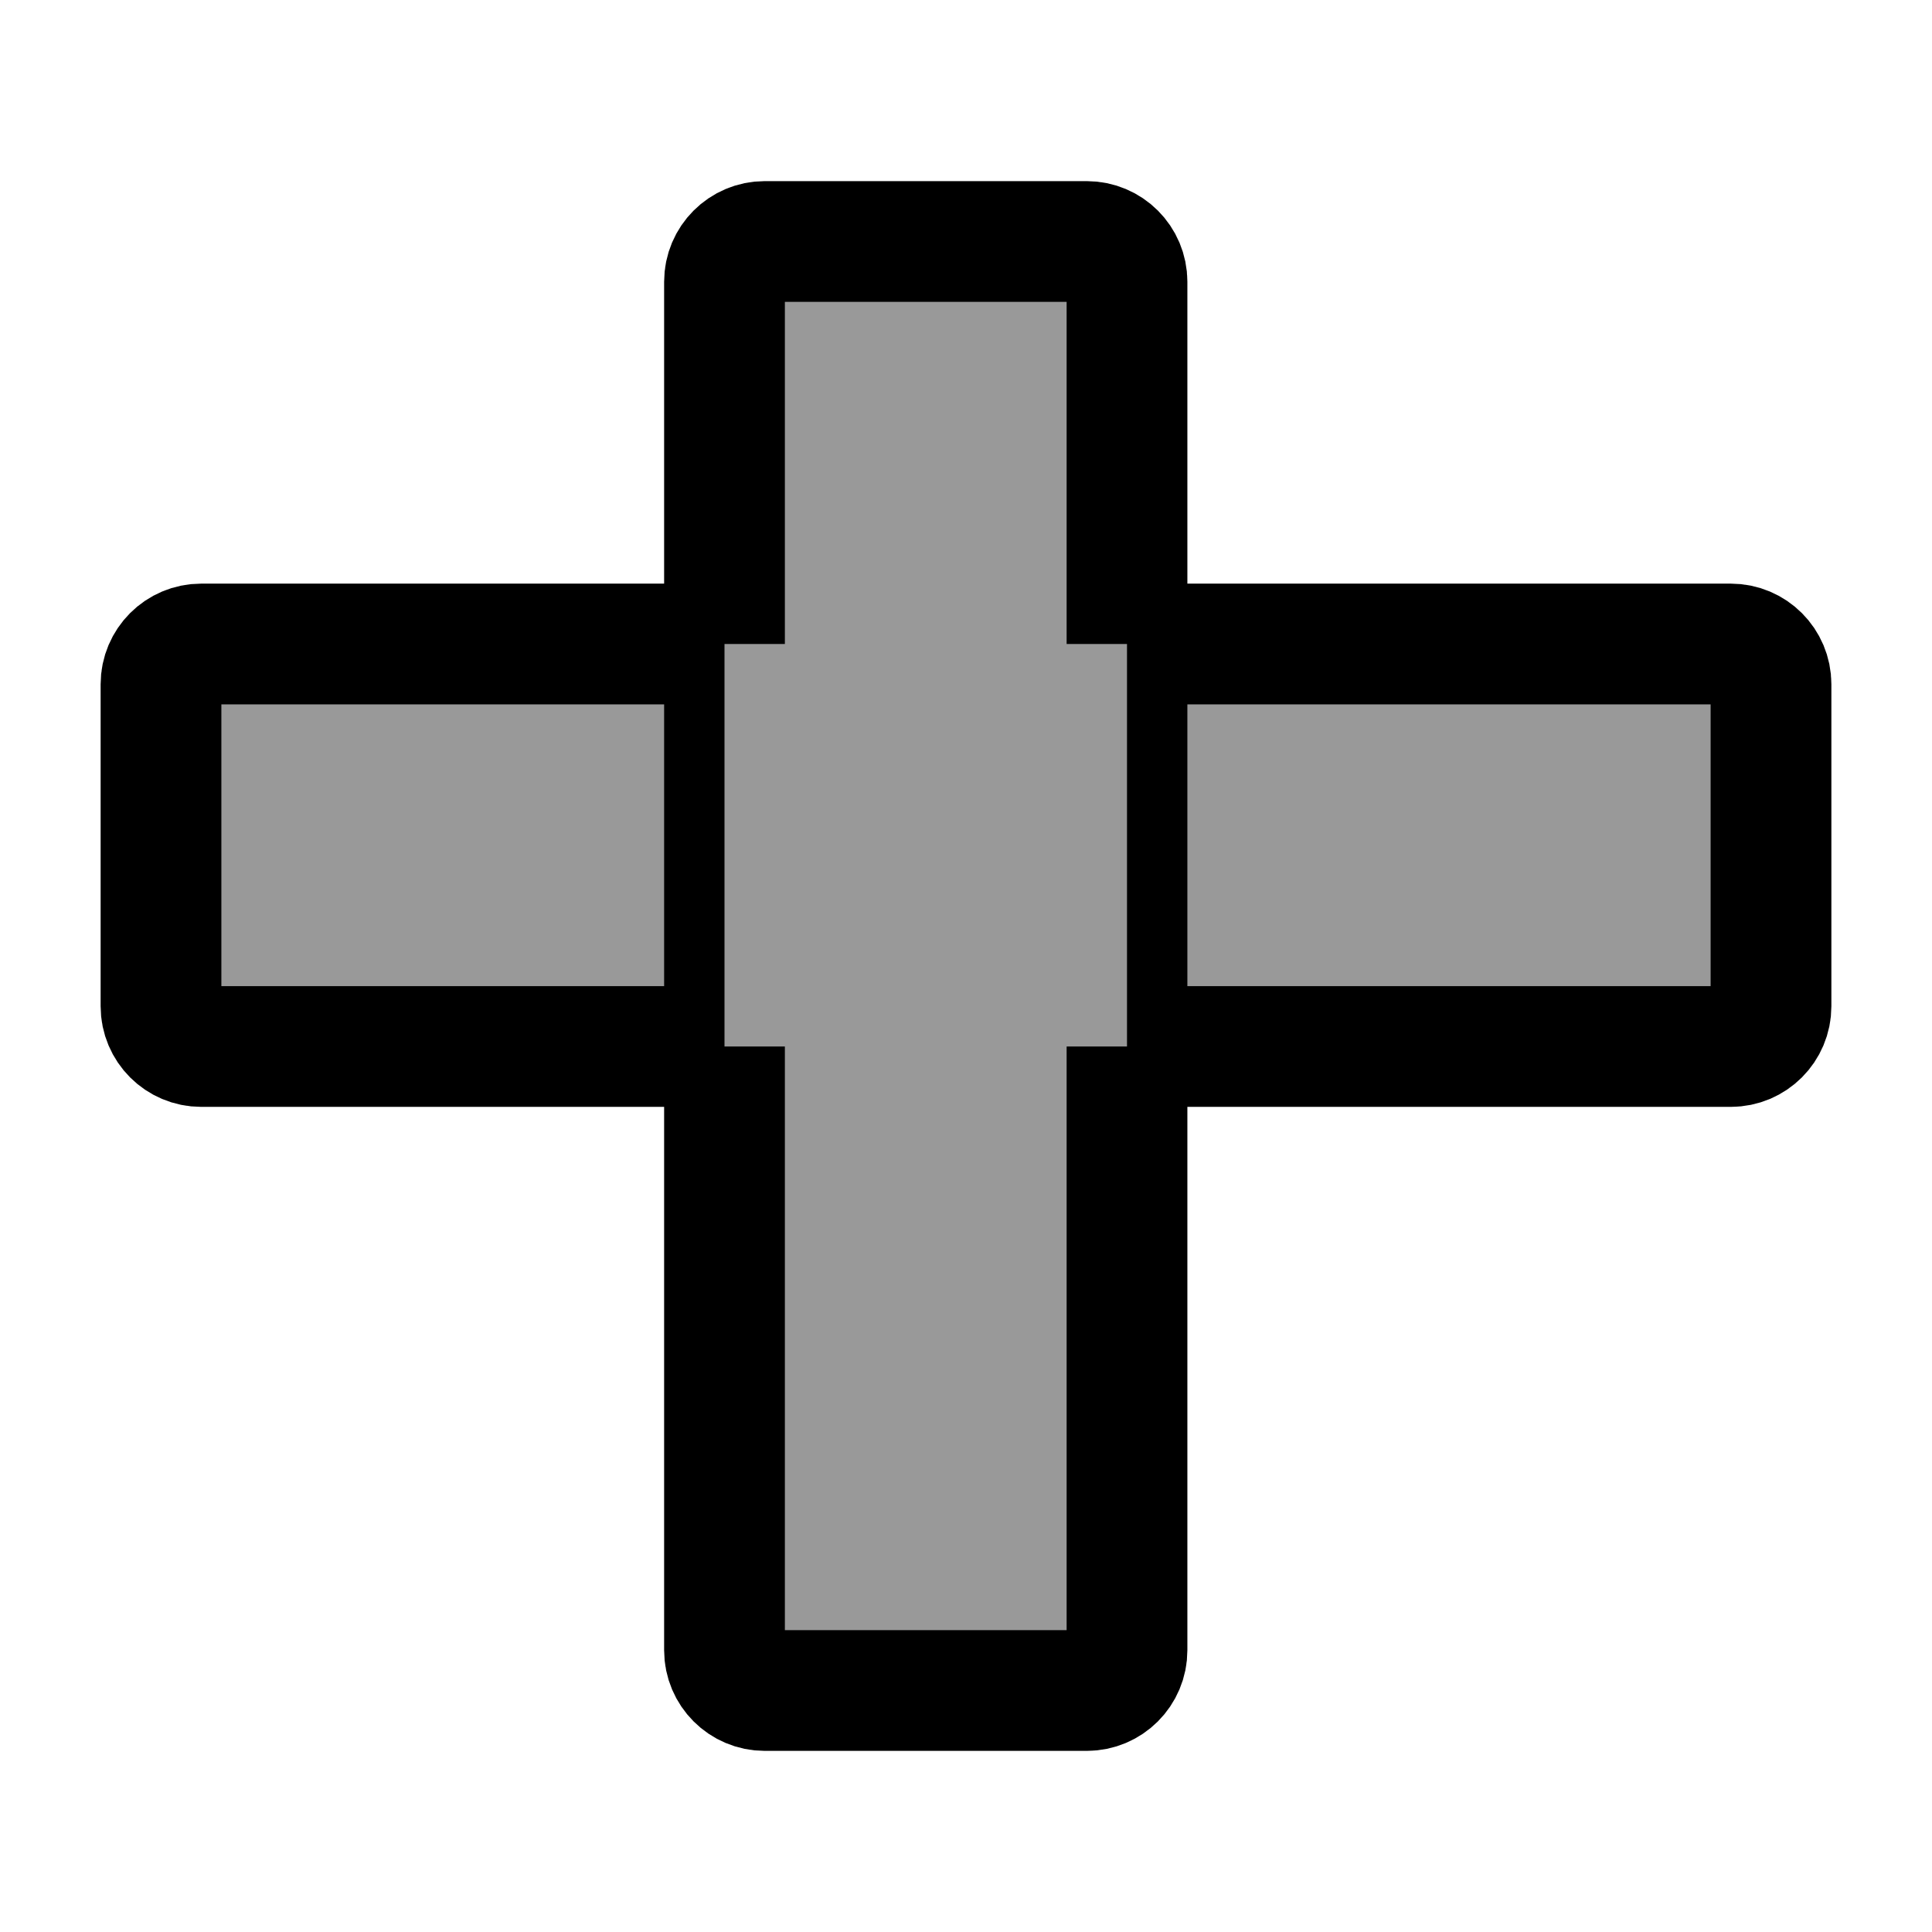
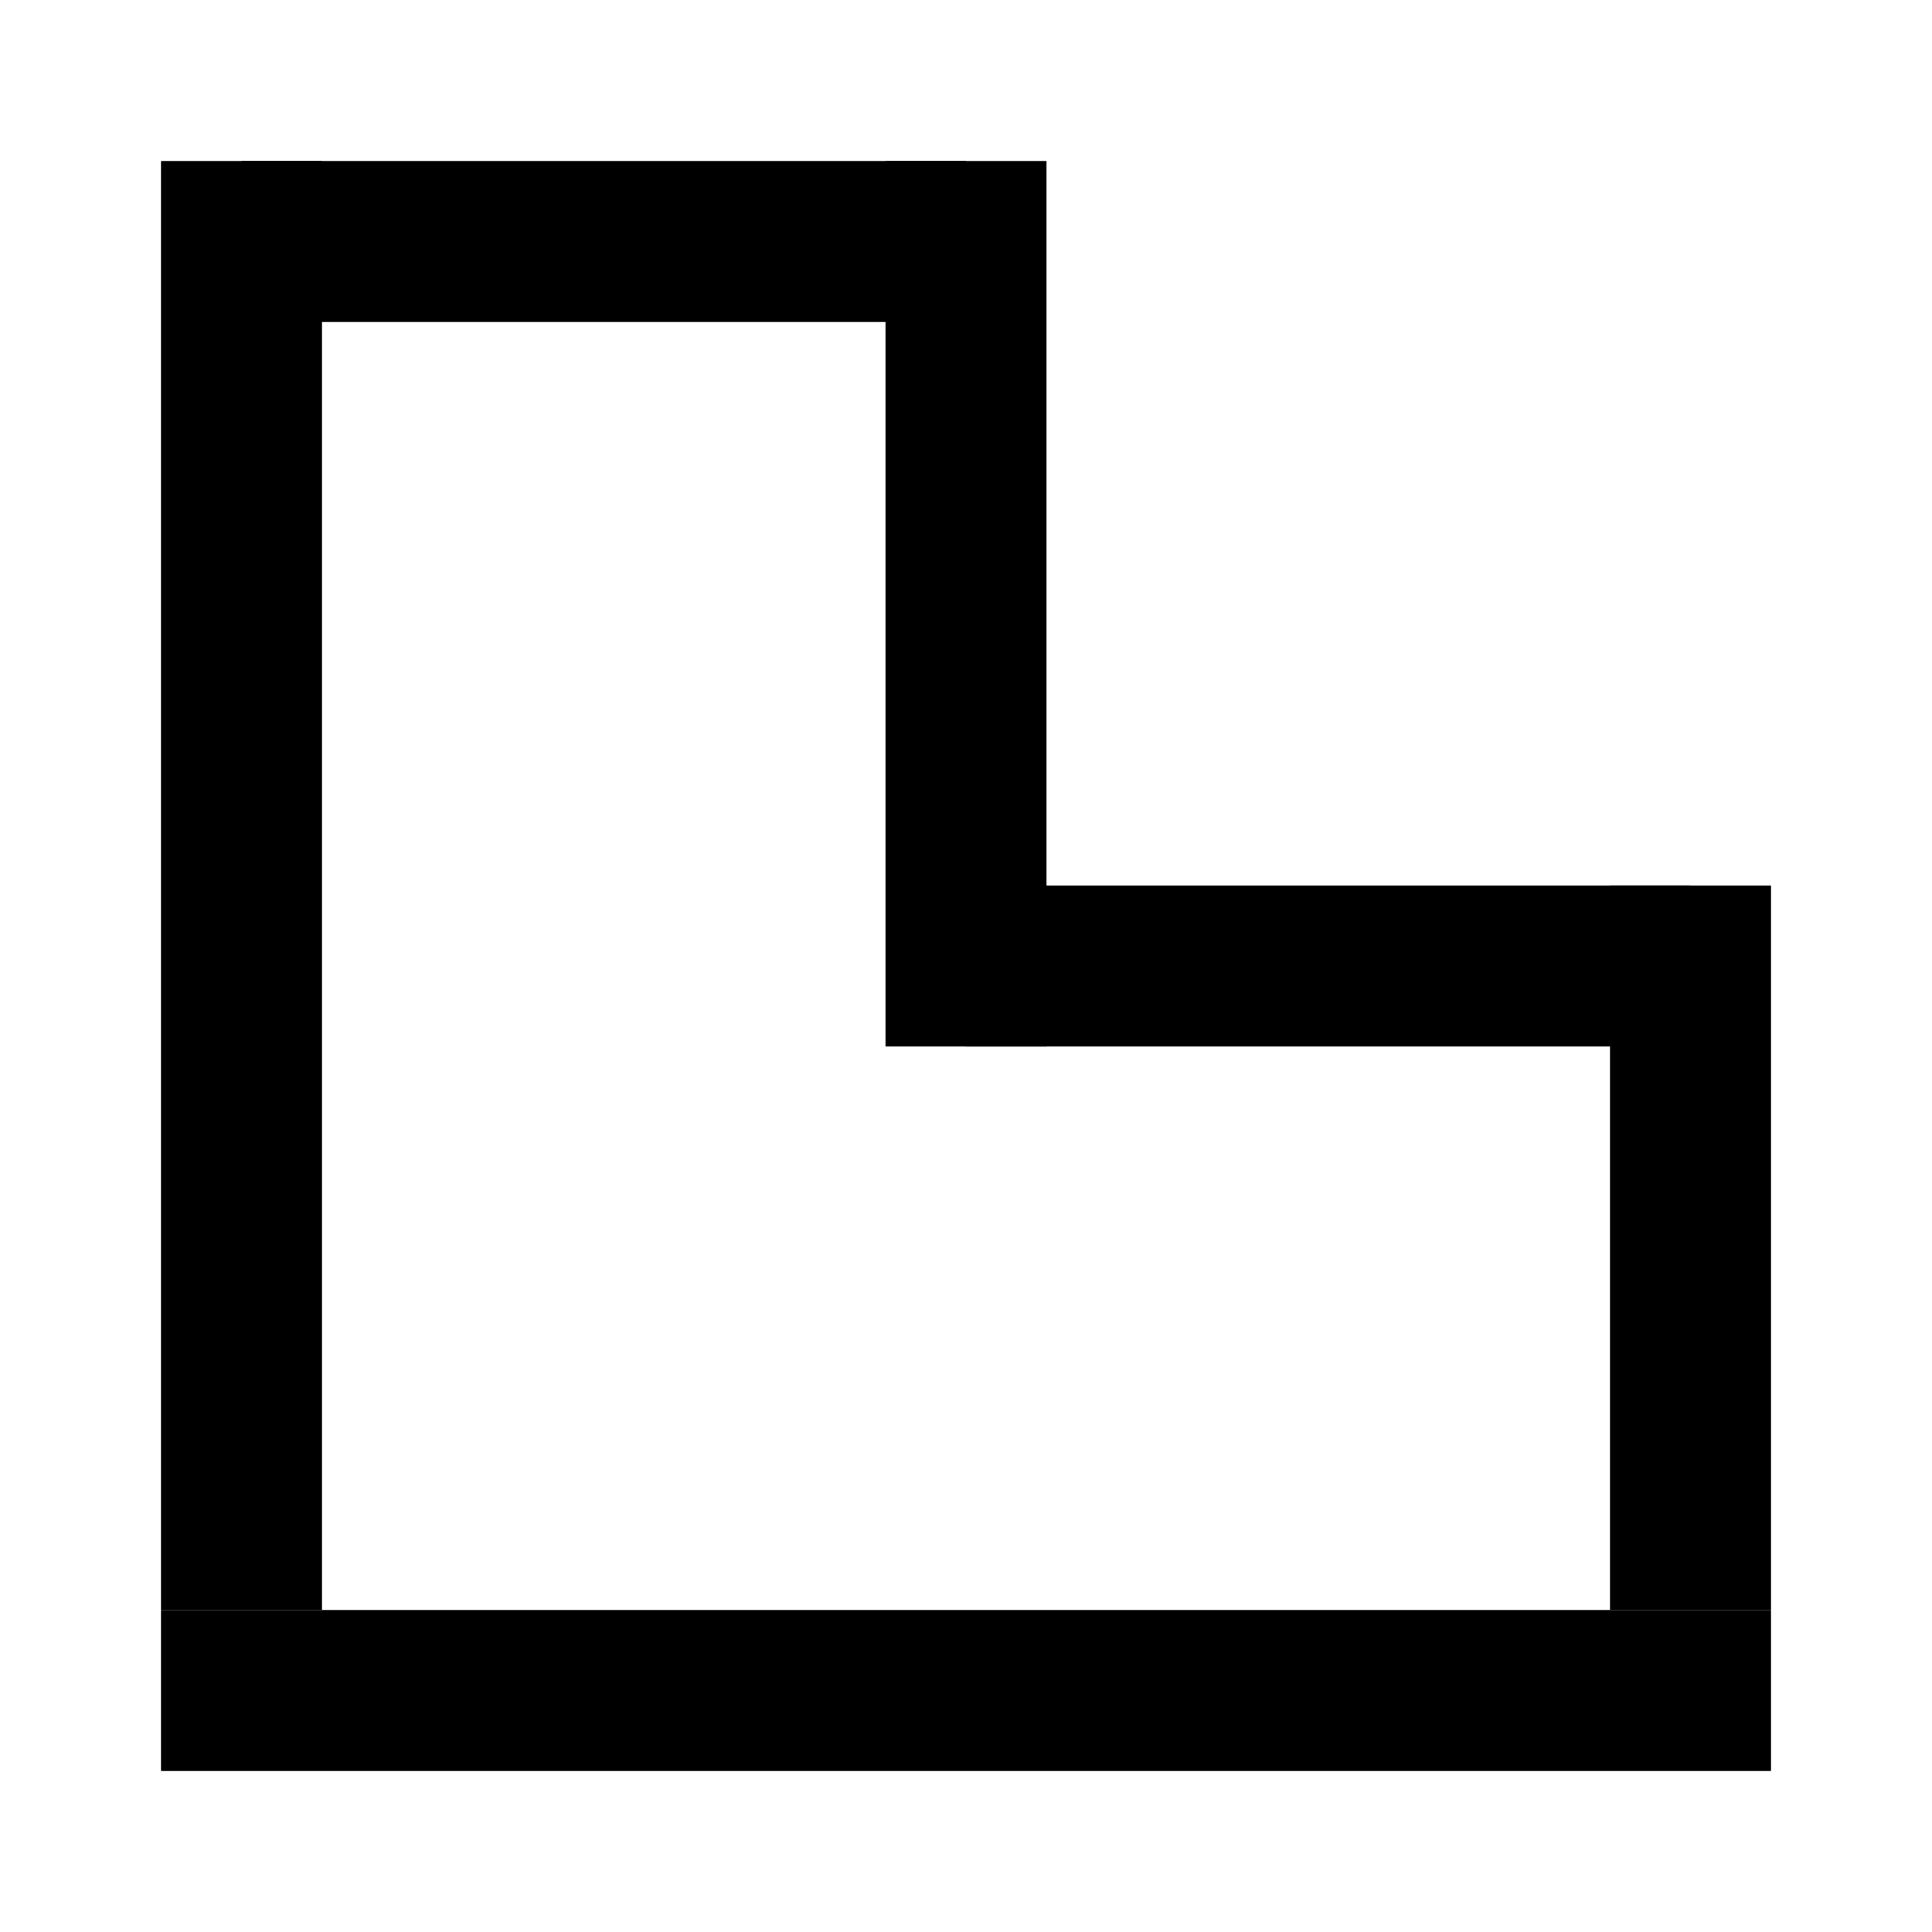
<svg xmlns="http://www.w3.org/2000/svg" width="24" height="24" viewBox="0 0 24 24" fill="none">
-   <rect x="2" y="8" width="20" height="5" rx="0.5" fill="#999" stroke="black" stroke-width="1.5" />
-   <rect x="9" y="3" width="5" height="18" rx="0.5" fill="#999" stroke="black" stroke-width="1.5" />
-   <rect x="9" y="8" width="5" height="5" fill="#999" />
+   <rect x="12" y="2" width="2" height="9" transform="rotate(90 12 2)" fill="black" />
+   <rect x="21" y="11" width="2" height="9" transform="rotate(90 21 11)" fill="black" />
+   <rect x="2" y="2" width="2" height="18" fill="black" />
+   <rect x="20" y="11" width="2" height="9" fill="black" />
+   <rect x="11" y="2" width="2" height="11" fill="black" />
+   <rect x="2" y="20" width="20" height="2" fill="black" />
</svg>
